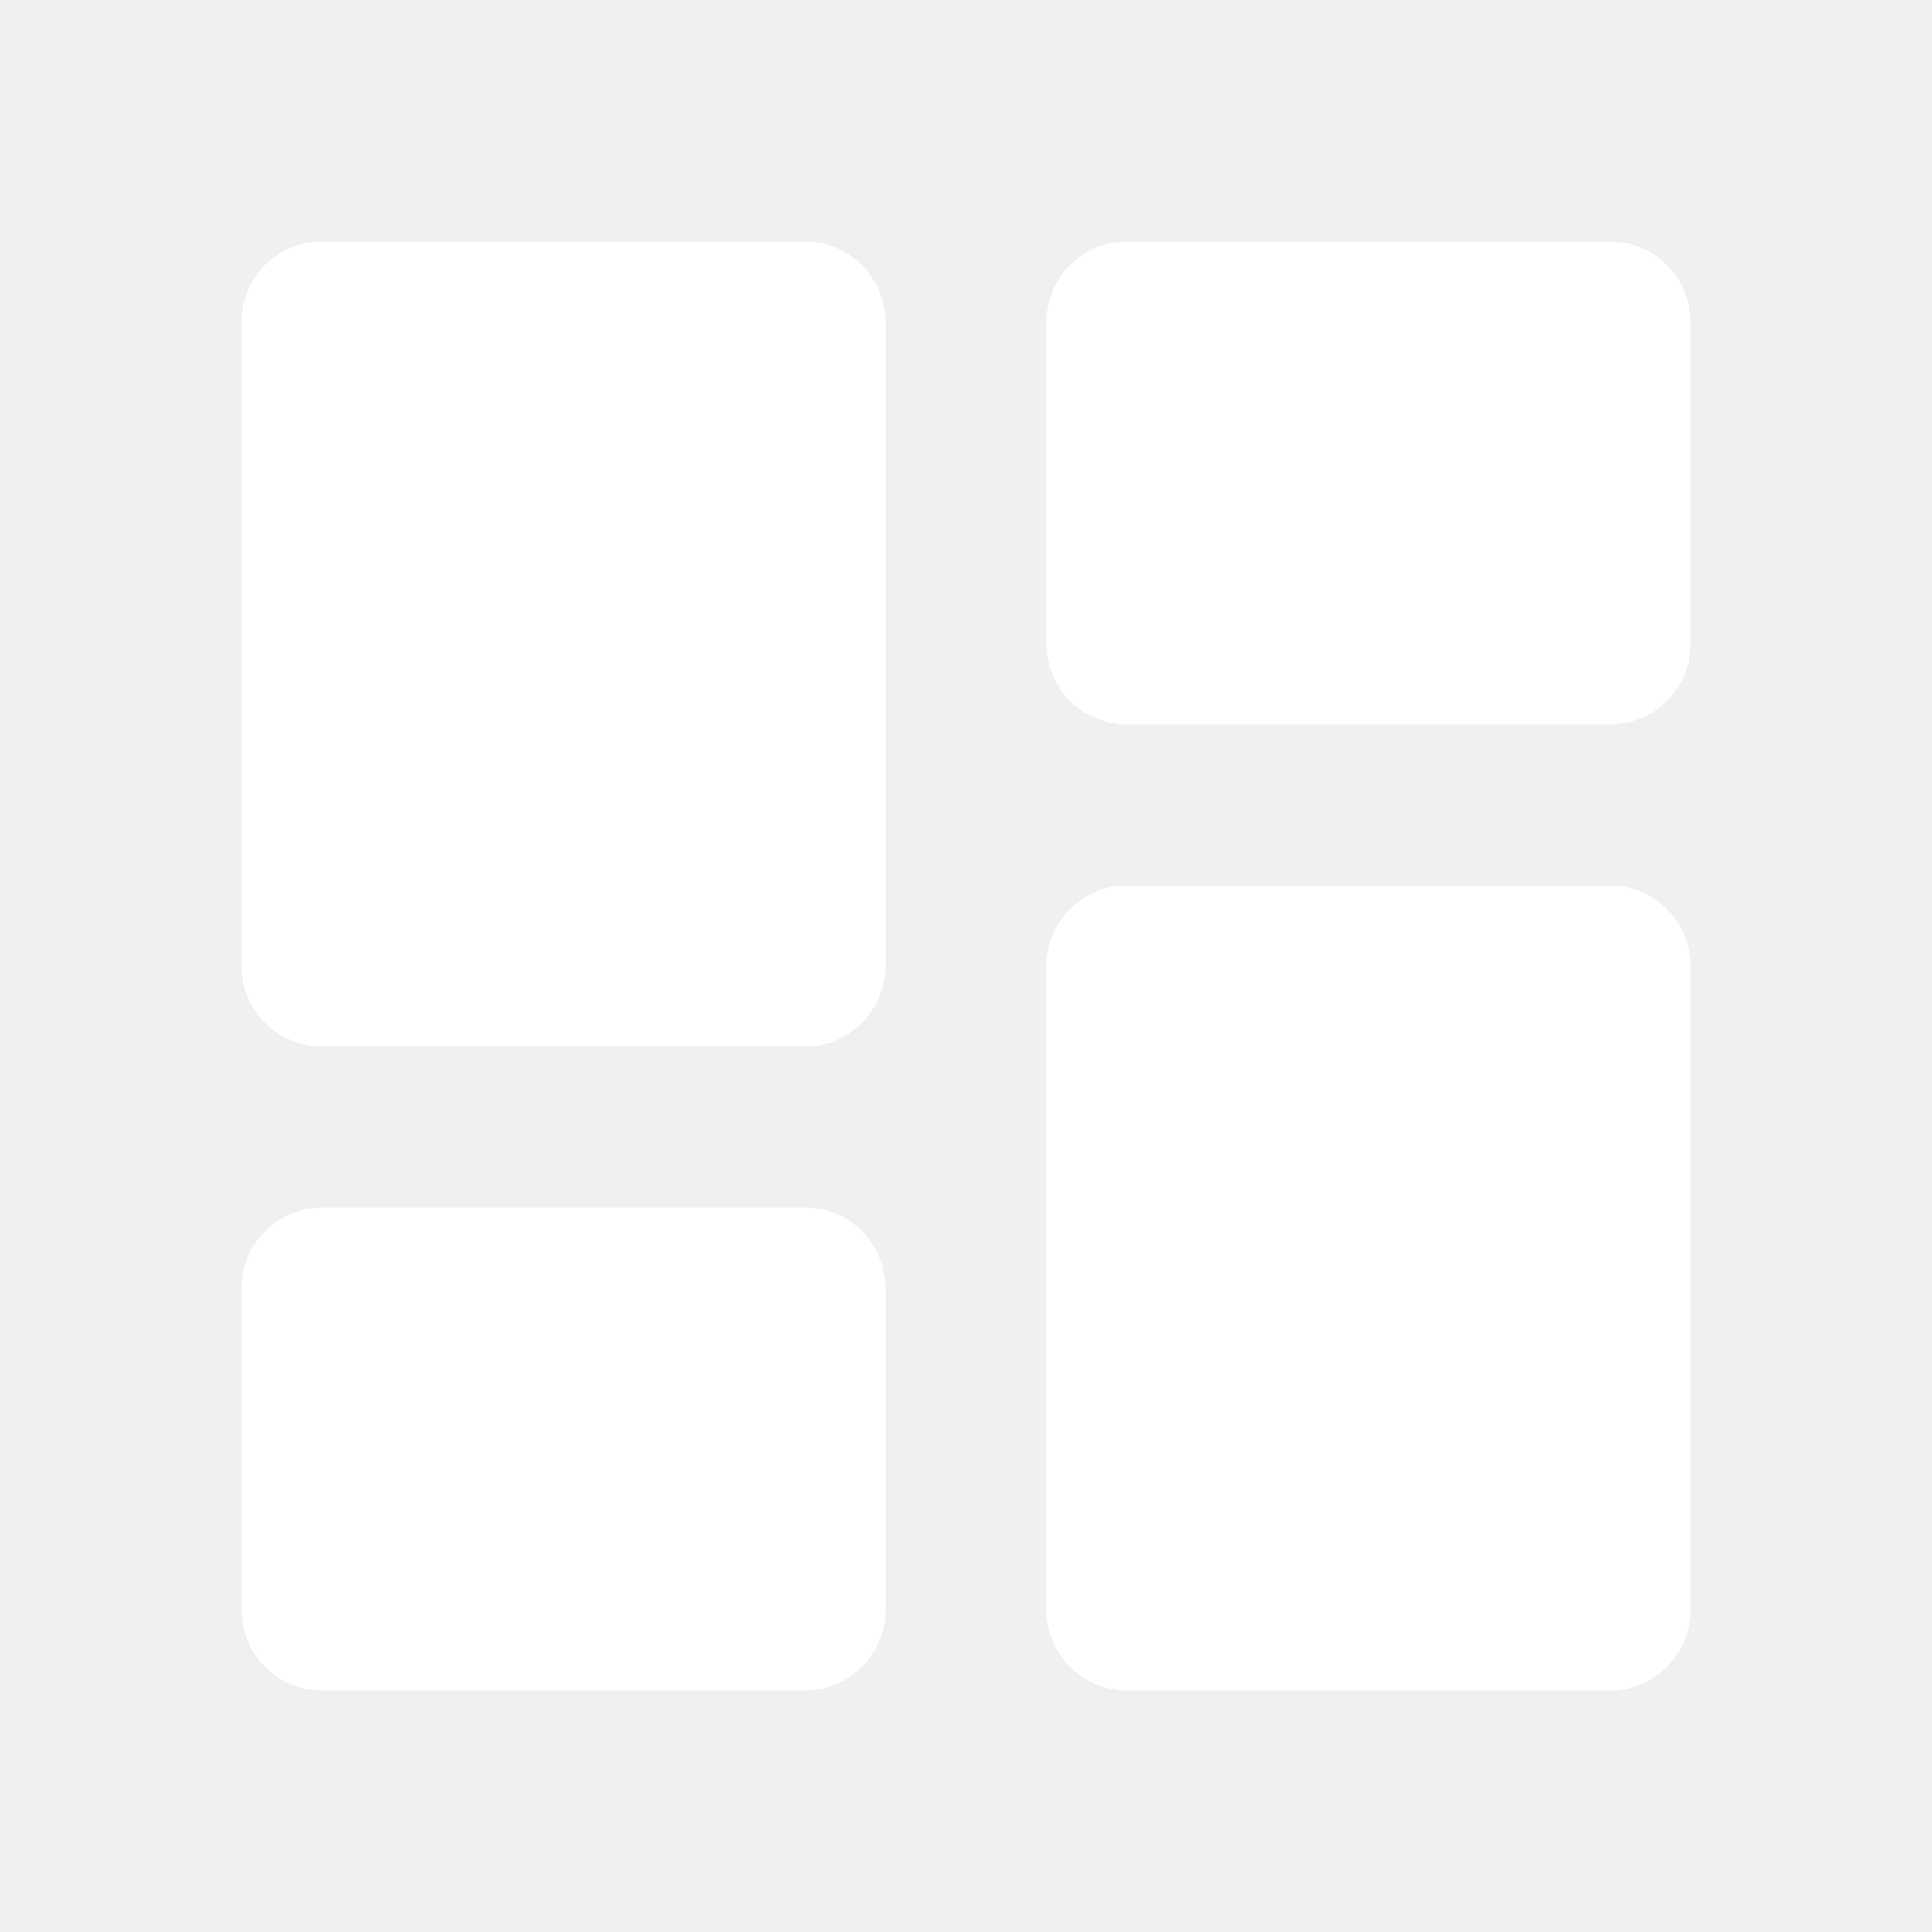
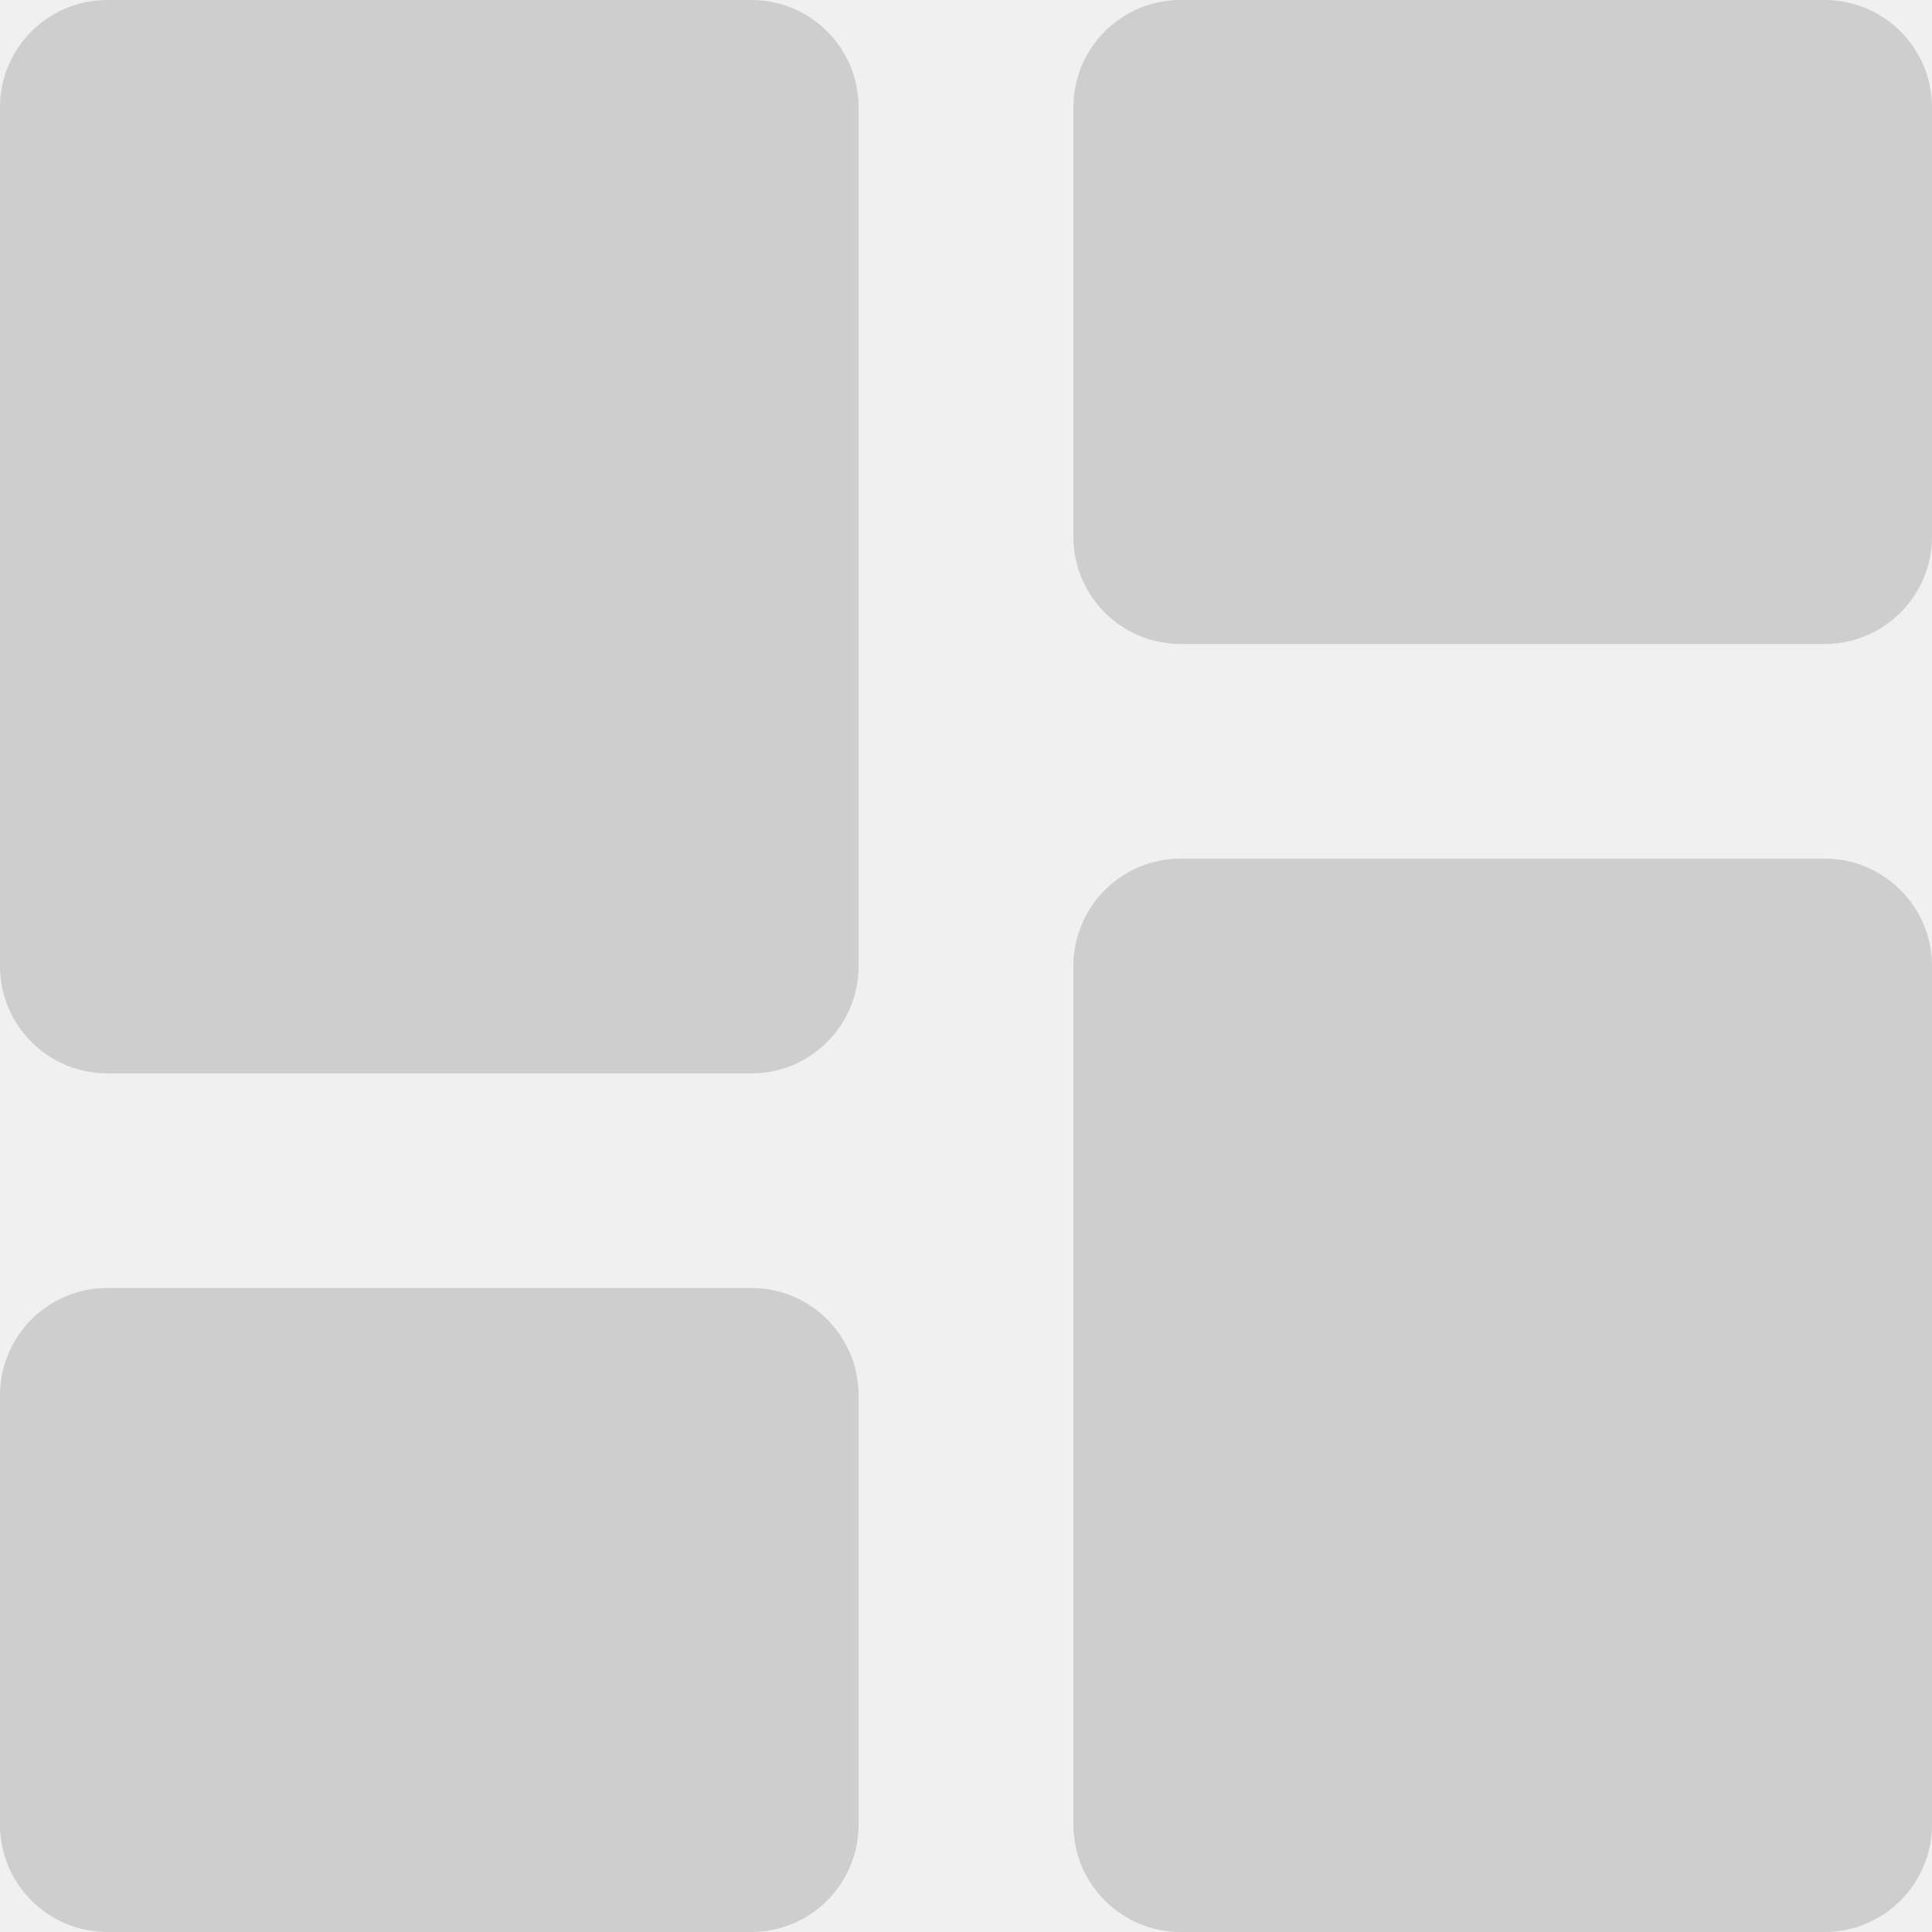
- <svg xmlns="http://www.w3.org/2000/svg" width="16" height="16" viewBox="0 0 16 16" fill="none">
-   <path d="M2 8C2 8.368 2.298 8.667 2.667 8.667H6.667C7.035 8.667 7.333 8.368 7.333 8V2.667C7.333 2.298 7.035 2 6.667 2H2.667C2.298 2 2 2.298 2 2.667V8ZM2 13.333C2 13.701 2.298 14 2.667 14H6.667C7.035 14 7.333 13.701 7.333 13.333V10.667C7.333 10.299 7.035 10 6.667 10H2.667C2.298 10 2 10.299 2 10.667V13.333ZM8.667 13.333C8.667 13.701 8.965 14 9.333 14H13.333C13.701 14 14 13.701 14 13.333V8C14 7.632 13.701 7.333 13.333 7.333H9.333C8.965 7.333 8.667 7.632 8.667 8V13.333ZM9.333 2C8.965 2 8.667 2.298 8.667 2.667V5.333C8.667 5.702 8.965 6 9.333 6H13.333C13.701 6 14 5.702 14 5.333V2.667C14 2.298 13.701 2 13.333 2H9.333Z" fill="white" />
+ <svg xmlns="http://www.w3.org/2000/svg" width="12" height="12" viewBox="0 0 12 12" fill="none">
+   <path d="M0 6C0 6.368 0.298 6.667 0.667 6.667H4.667C5.035 6.667 5.333 6.368 5.333 6V0.667C5.333 0.298 5.035 0 4.667 0H0.667C0.298 0 0 0.298 0 0.667V6ZM0 11.333C0 11.701 0.298 12 0.667 12H4.667C5.035 12 5.333 11.701 5.333 11.333V8.667C5.333 8.298 5.035 8 4.667 8H0.667C0.298 8 0 8.298 0 8.667V11.333ZM6.667 11.333C6.667 11.701 6.965 12 7.333 12H11.333C11.701 12 12 11.701 12 11.333V6C12 5.632 11.701 5.333 11.333 5.333H7.333C6.965 5.333 6.667 5.632 6.667 6V11.333ZM7.333 0C6.965 0 6.667 0.298 6.667 0.667V3.333C6.667 3.702 6.965 4 7.333 4H11.333C11.701 4 12 3.702 12 3.333V0.667C12 0.298 11.701 0 11.333 0H7.333Z" fill="#CECECE" />
</svg>
